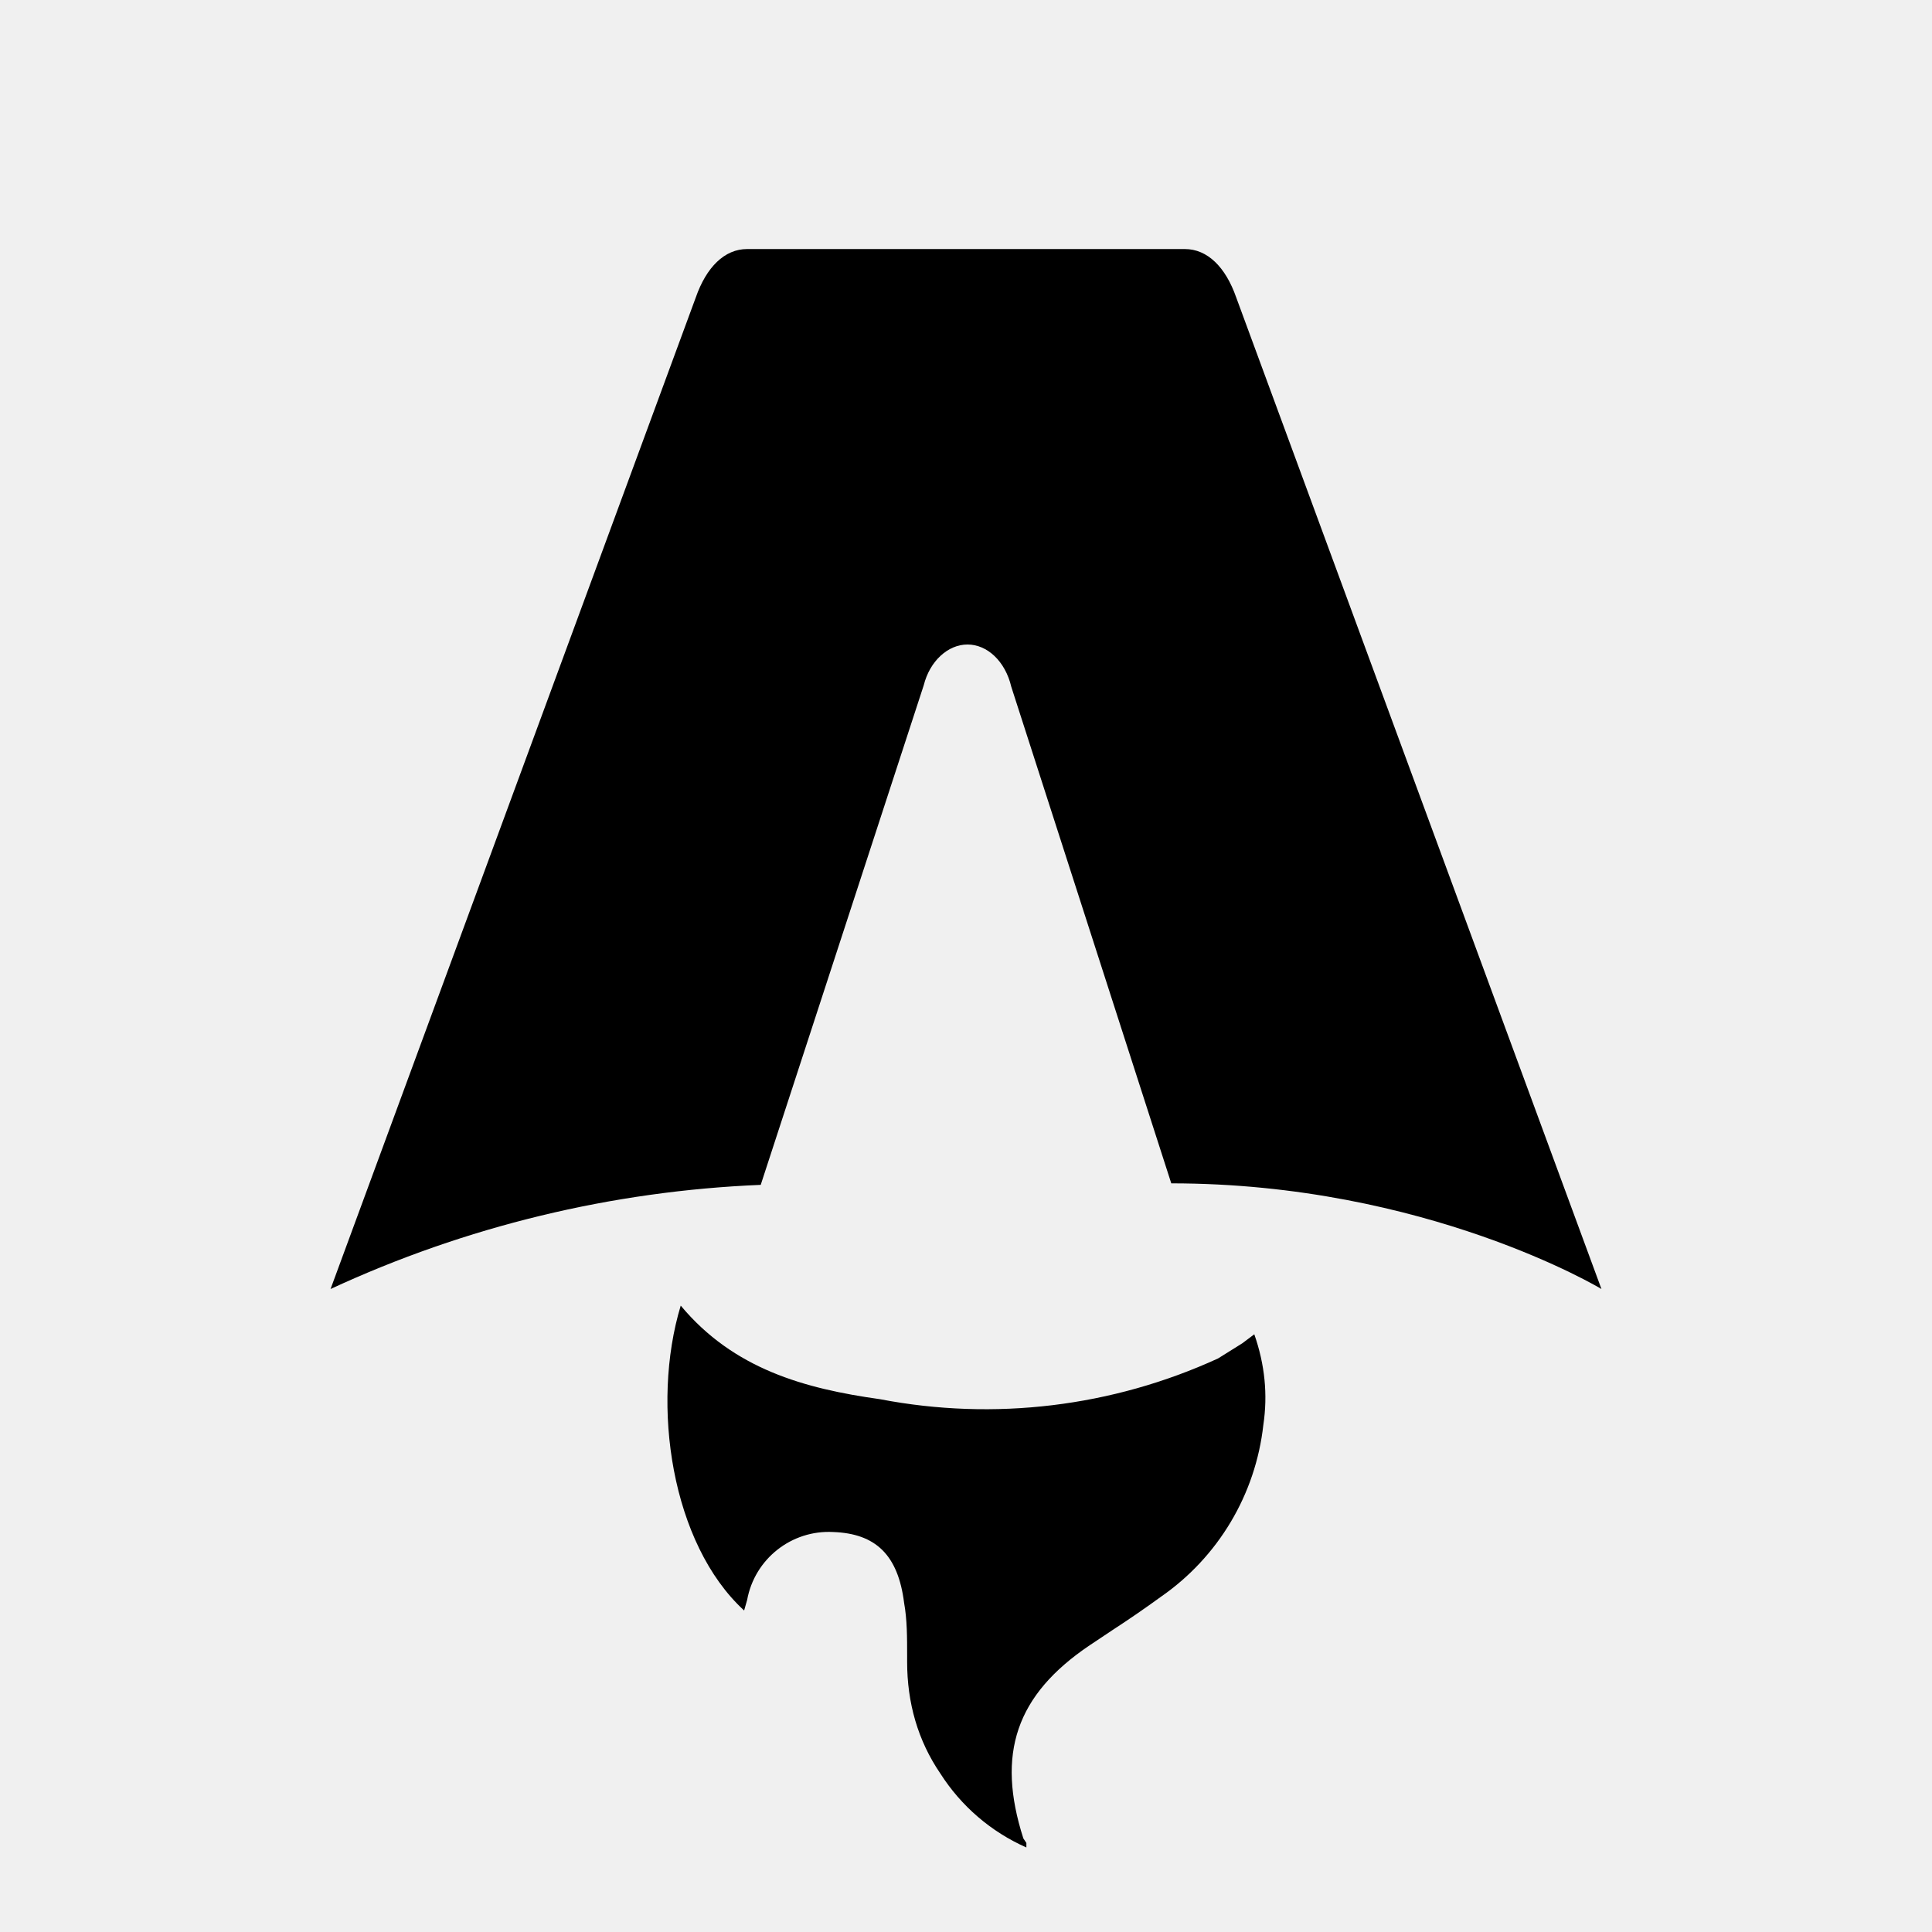
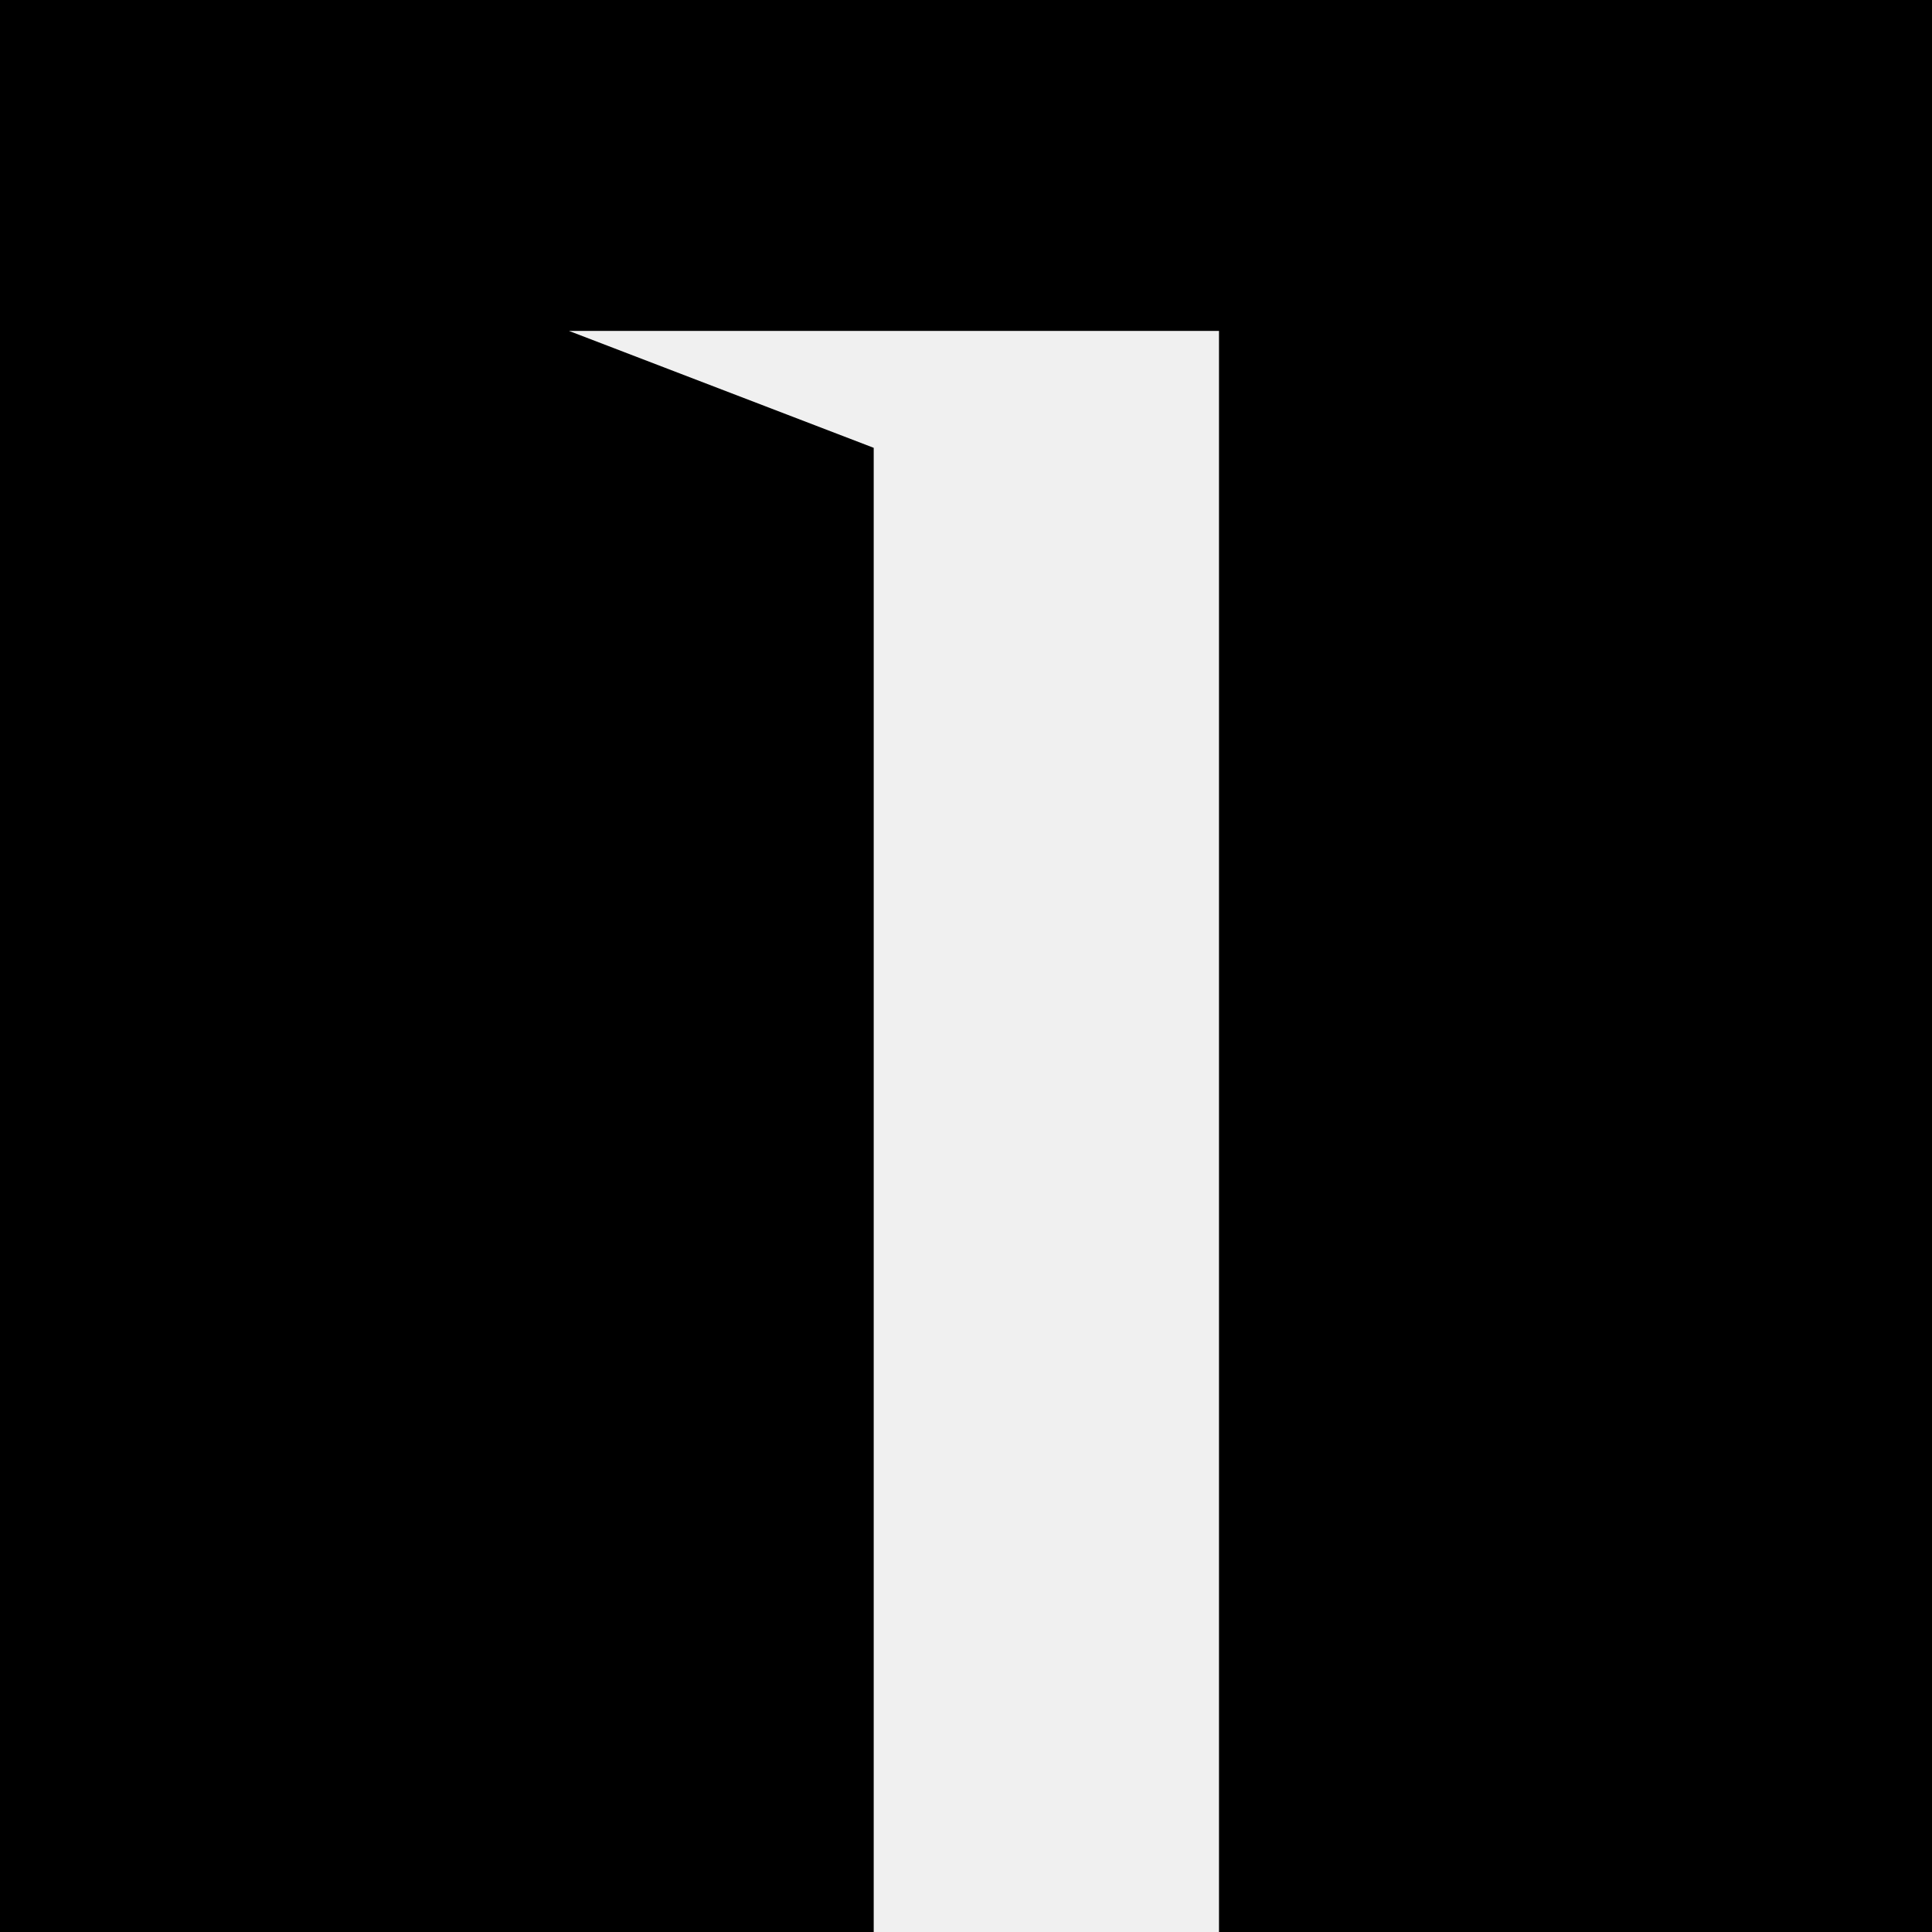
- <svg xmlns="http://www.w3.org/2000/svg" fill="none" viewBox="0 0 128 128">
-   <path d="M50.4 78.5a75.1 75.1 0 0 0-28.5 6.9l24.2-65.7c.7-2 1.9-3.2 3.4-3.2h29c1.5 0 2.7 1.2 3.4 3.2l24.2 65.7s-11.6-7-28.5-7L67 45.5c-.4-1.7-1.6-2.8-2.9-2.8-1.3 0-2.5 1.1-2.9 2.7L50.4 78.5Zm-1.1 28.2Zm-4.2-20.2c-2 6.6-.6 15.8 4.2 20.2a17.5 17.5 0 0 1 .2-.7 5.5 5.5 0 0 1 5.7-4.5c2.8.1 4.3 1.5 4.7 4.7.2 1.1.2 2.3.2 3.5v.4c0 2.7.7 5.2 2.2 7.4a13 13 0 0 0 5.7 4.9v-.3l-.2-.3c-1.8-5.6-.5-9.5 4.4-12.8l1.5-1a73 73 0 0 0 3.2-2.2 16 16 0 0 0 6.8-11.4c.3-2 .1-4-.6-6l-.8.6-1.6 1a37 37 0 0 1-22.4 2.7c-5-.7-9.7-2-13.2-6.2Z" />
-   <style>
-         path { fill: #000; }
-         @media (prefers-color-scheme: dark) {
-             path { fill: #FFF; }
-         }
-     </style>
+ <svg xmlns="http://www.w3.org/2000/svg" id="Layer_2" data-name="Layer 2" width="40" height="40" stroke="currentColor" viewBox="0 0 67.2 67.2">
+   <g id="Layer_1-2" data-name="Layer 1">
+     <polygon points="0 0 0 67.2 29.89 67.2 29.89 15.92 17.09 11.01 42.9 11.01 42.9 11.02 42.9 20.9 42.9 67.2 67.2 67.2 67.2 0 0 0" fill="currentColor" />
+   </g>
</svg>
